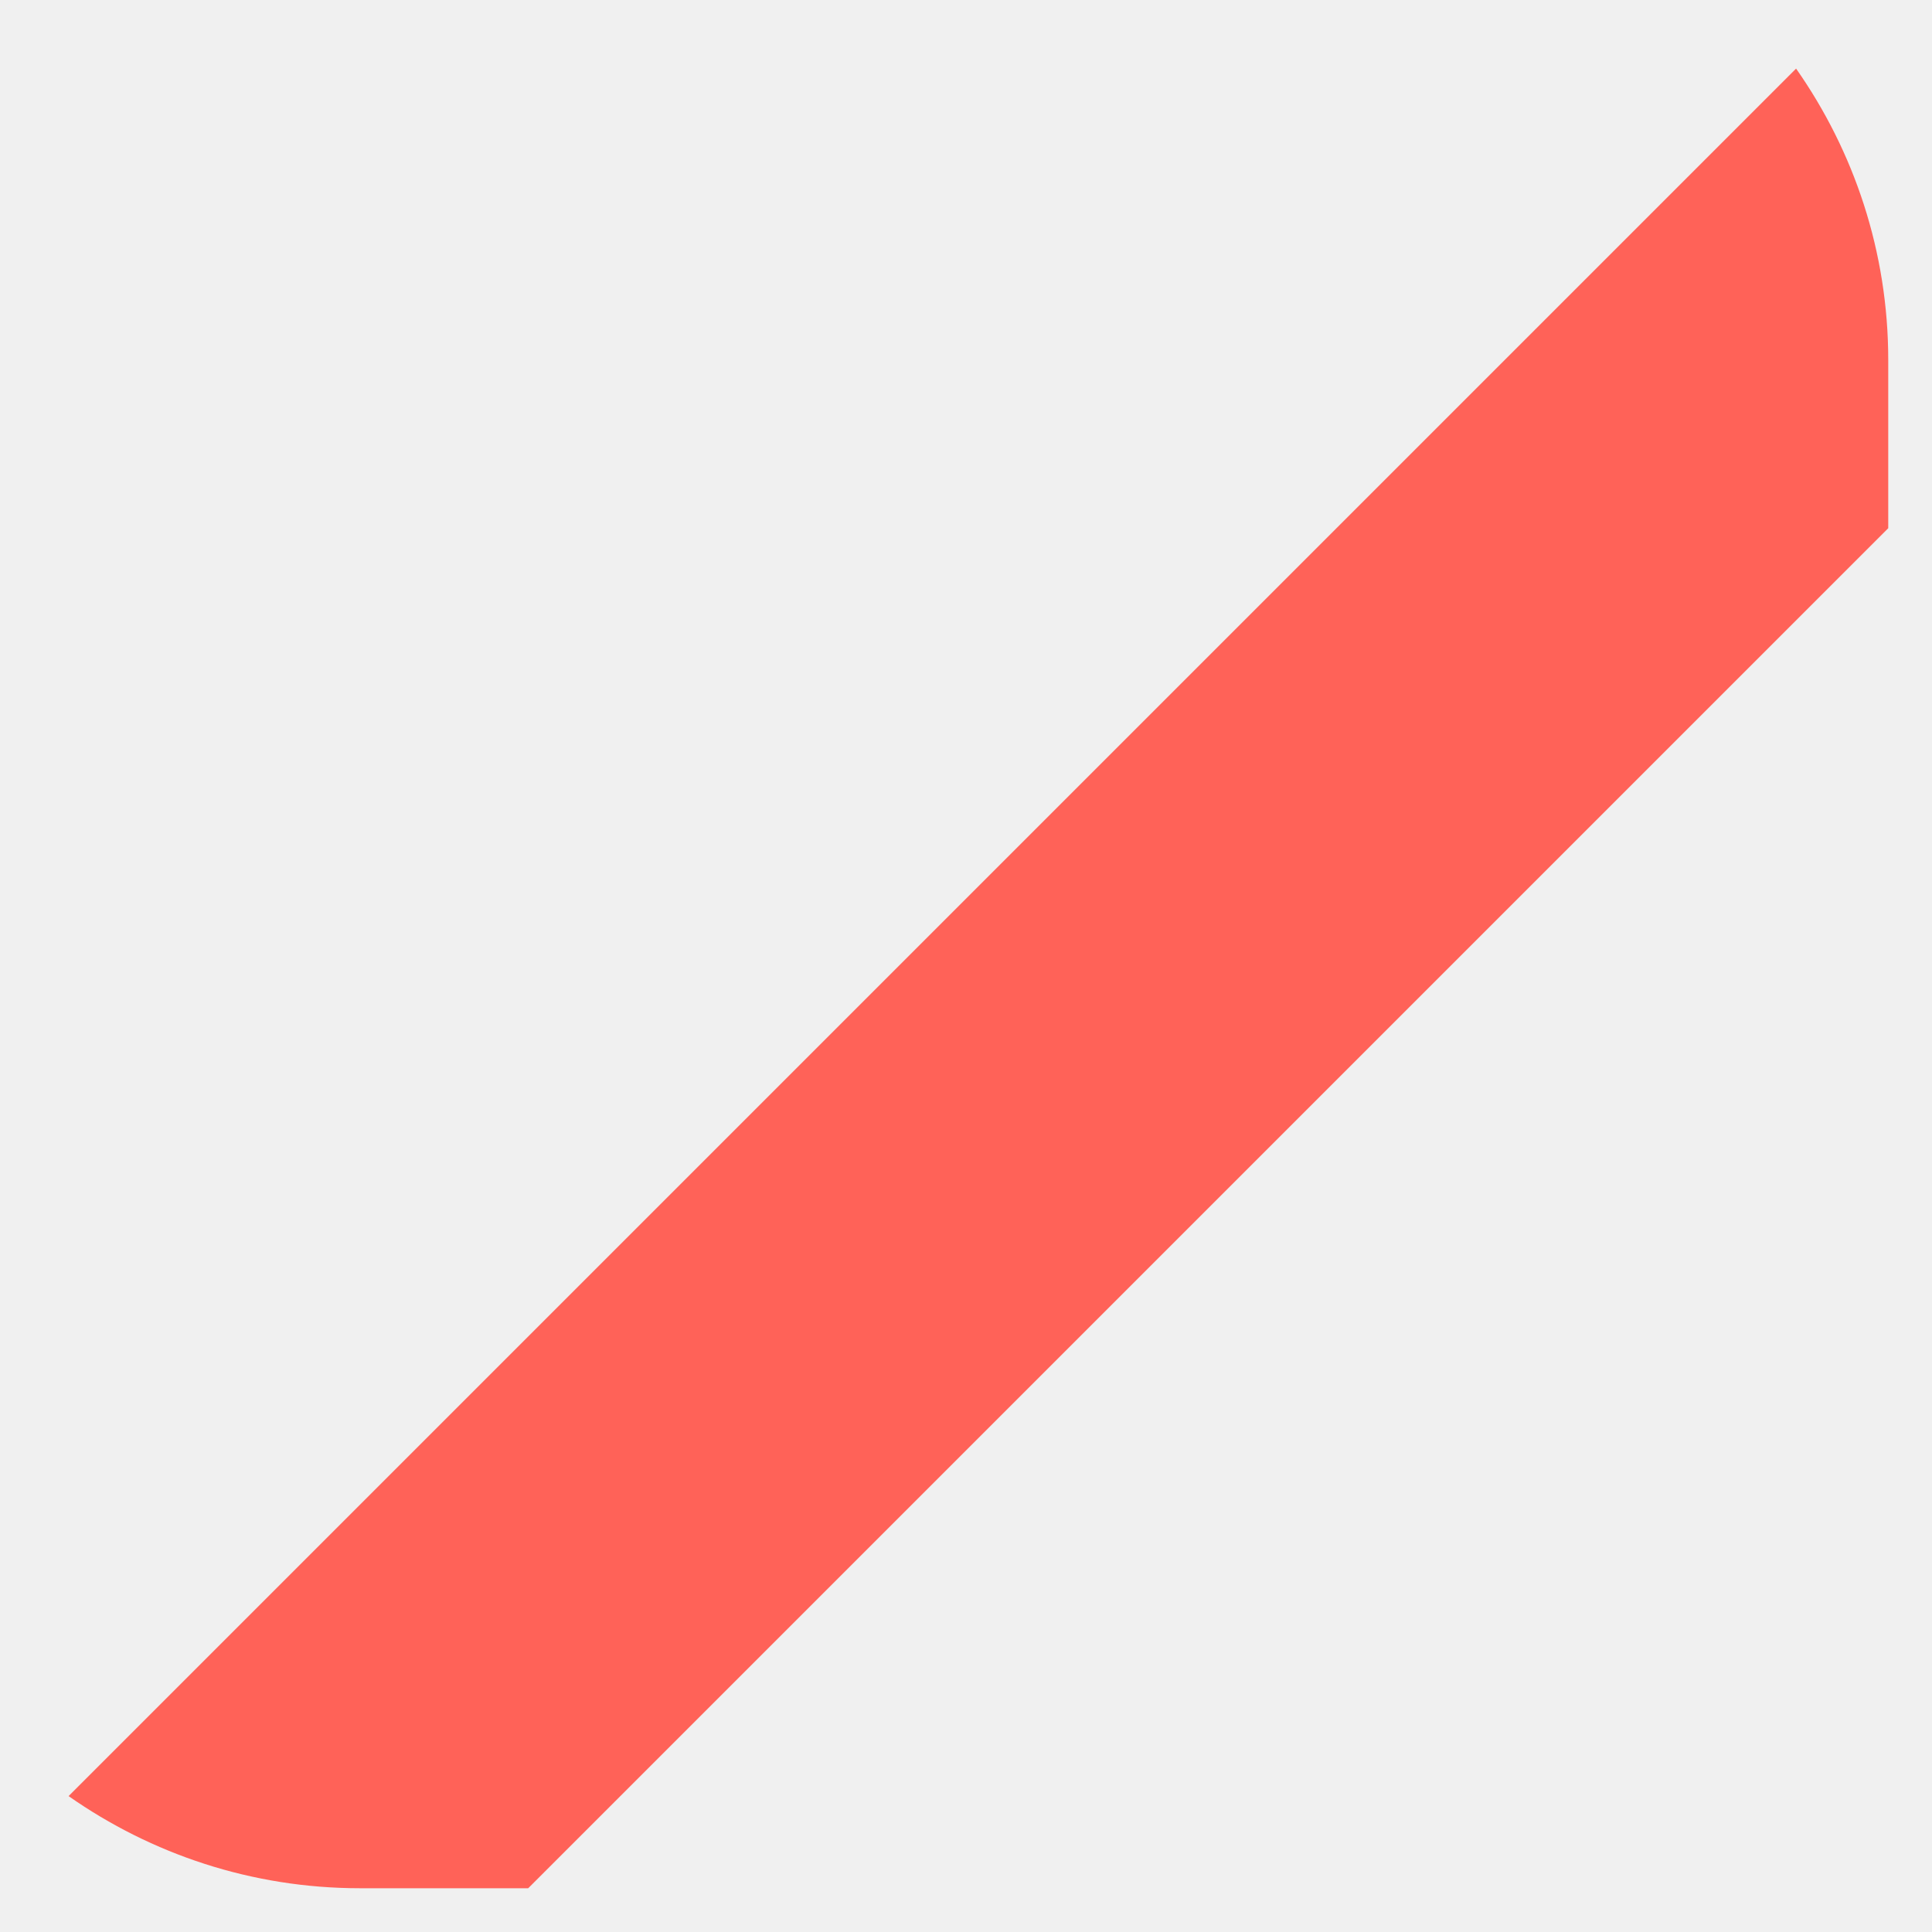
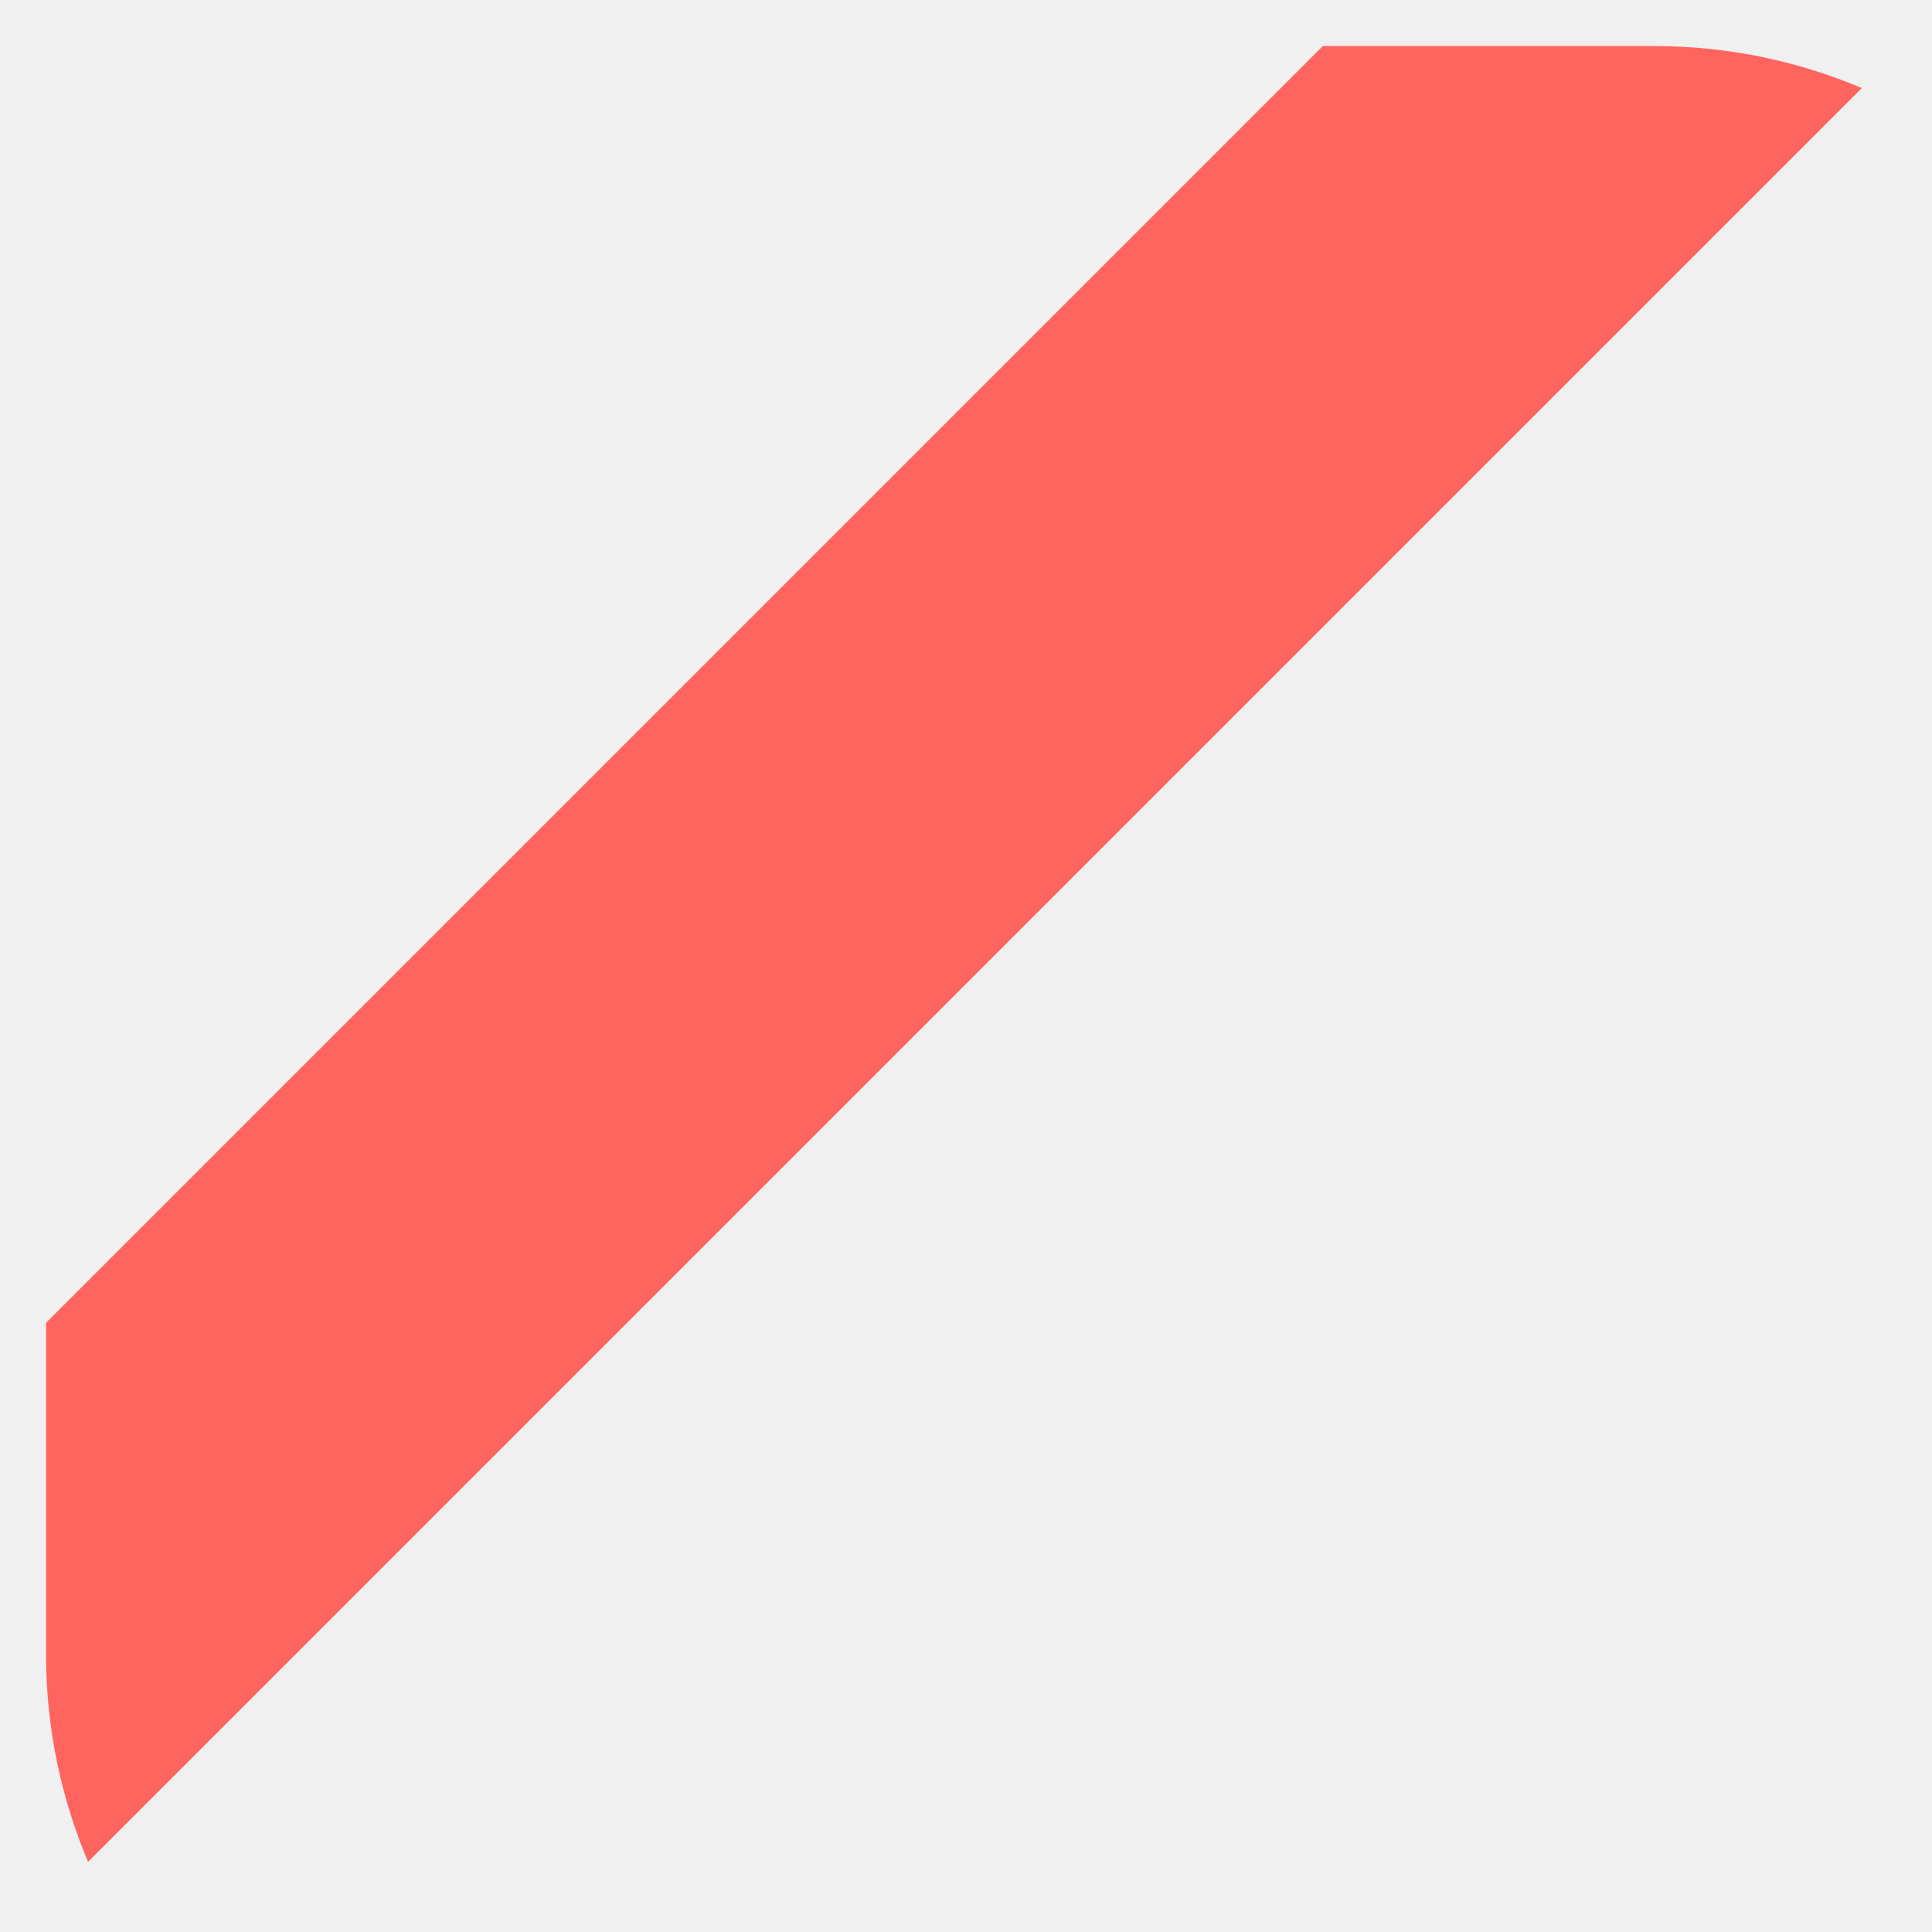
- <svg xmlns="http://www.w3.org/2000/svg" version="1.1" width="20px" height="20px">
+ <svg xmlns="http://www.w3.org/2000/svg" version="1.1" width="19px" height="19px">
  <defs>
    <pattern id="BGPattern" patternUnits="userSpaceOnUse" alignment="0 0" imageRepeat="None" />
-     <mask fill="white" id="Clip4611">
-       <path d="M 19.547 5.468  L 19.547 3.727  C 19.547 2.606  19.193 1.566  18.593 0.71  L 0.71 18.593  C 1.566 19.193  2.606 19.547  3.727 19.547  L 5.468 19.547  L 19.547 5.468  Z " fill-rule="evenodd" />
+     <mask fill="white" id="Clip5741">
+       <path d="M 18.31 0.866  C 17.682 0.601  16.995 0.453  16.273 0.453  L 13.009 0.453  L 0.453 13.009  L 0.453 16.273  C 0.453 16.995  0.601 17.682  0.866 18.31  L 18.31 0.866  Z " fill-rule="evenodd" />
    </mask>
  </defs>
-   <g transform="matrix(1 0 0 1 -94 -1345 )">
-     <path d="M 19.547 5.468  L 19.547 3.727  C 19.547 2.606  19.193 1.566  18.593 0.71  L 0.71 18.593  C 1.566 19.193  2.606 19.547  3.727 19.547  L 5.468 19.547  L 19.547 5.468  Z " fill-rule="nonzero" fill="rgba(255, 98, 88, 1)" stroke="none" transform="matrix(1 0 0 1 94 1345 )" class="fill" />
-     <path d="M 19.547 5.468  L 19.547 3.727  C 19.547 2.606  19.193 1.566  18.593 0.71  L 0.71 18.593  C 1.566 19.193  2.606 19.547  3.727 19.547  L 5.468 19.547  L 19.547 5.468  Z " stroke-width="0" stroke-dasharray="0" stroke="rgba(255, 255, 255, 0)" fill="none" transform="matrix(1 0 0 1 94 1345 )" class="stroke" mask="url(#Clip4611)" />
+   <g transform="matrix(1 0 0 1 -92 -1343 )">
+     <path d="M 18.31 0.866  C 17.682 0.601  16.995 0.453  16.273 0.453  L 13.009 0.453  L 0.453 13.009  L 0.453 16.273  C 0.453 16.995  0.601 17.682  0.866 18.31  L 18.31 0.866  Z " fill-rule="nonzero" fill="rgba(255, 101, 94, 1)" stroke="none" transform="matrix(1 0 0 1 92 1343 )" class="fill" />
+     <path d="M 18.31 0.866  C 17.682 0.601  16.995 0.453  16.273 0.453  L 13.009 0.453  L 0.453 13.009  L 0.453 16.273  C 0.453 16.995  0.601 17.682  0.866 18.31  L 18.31 0.866  Z " stroke-width="0" stroke-dasharray="0" stroke="rgba(255, 255, 255, 0)" fill="none" transform="matrix(1 0 0 1 92 1343 )" class="stroke" mask="url(#Clip5741)" />
  </g>
</svg>
